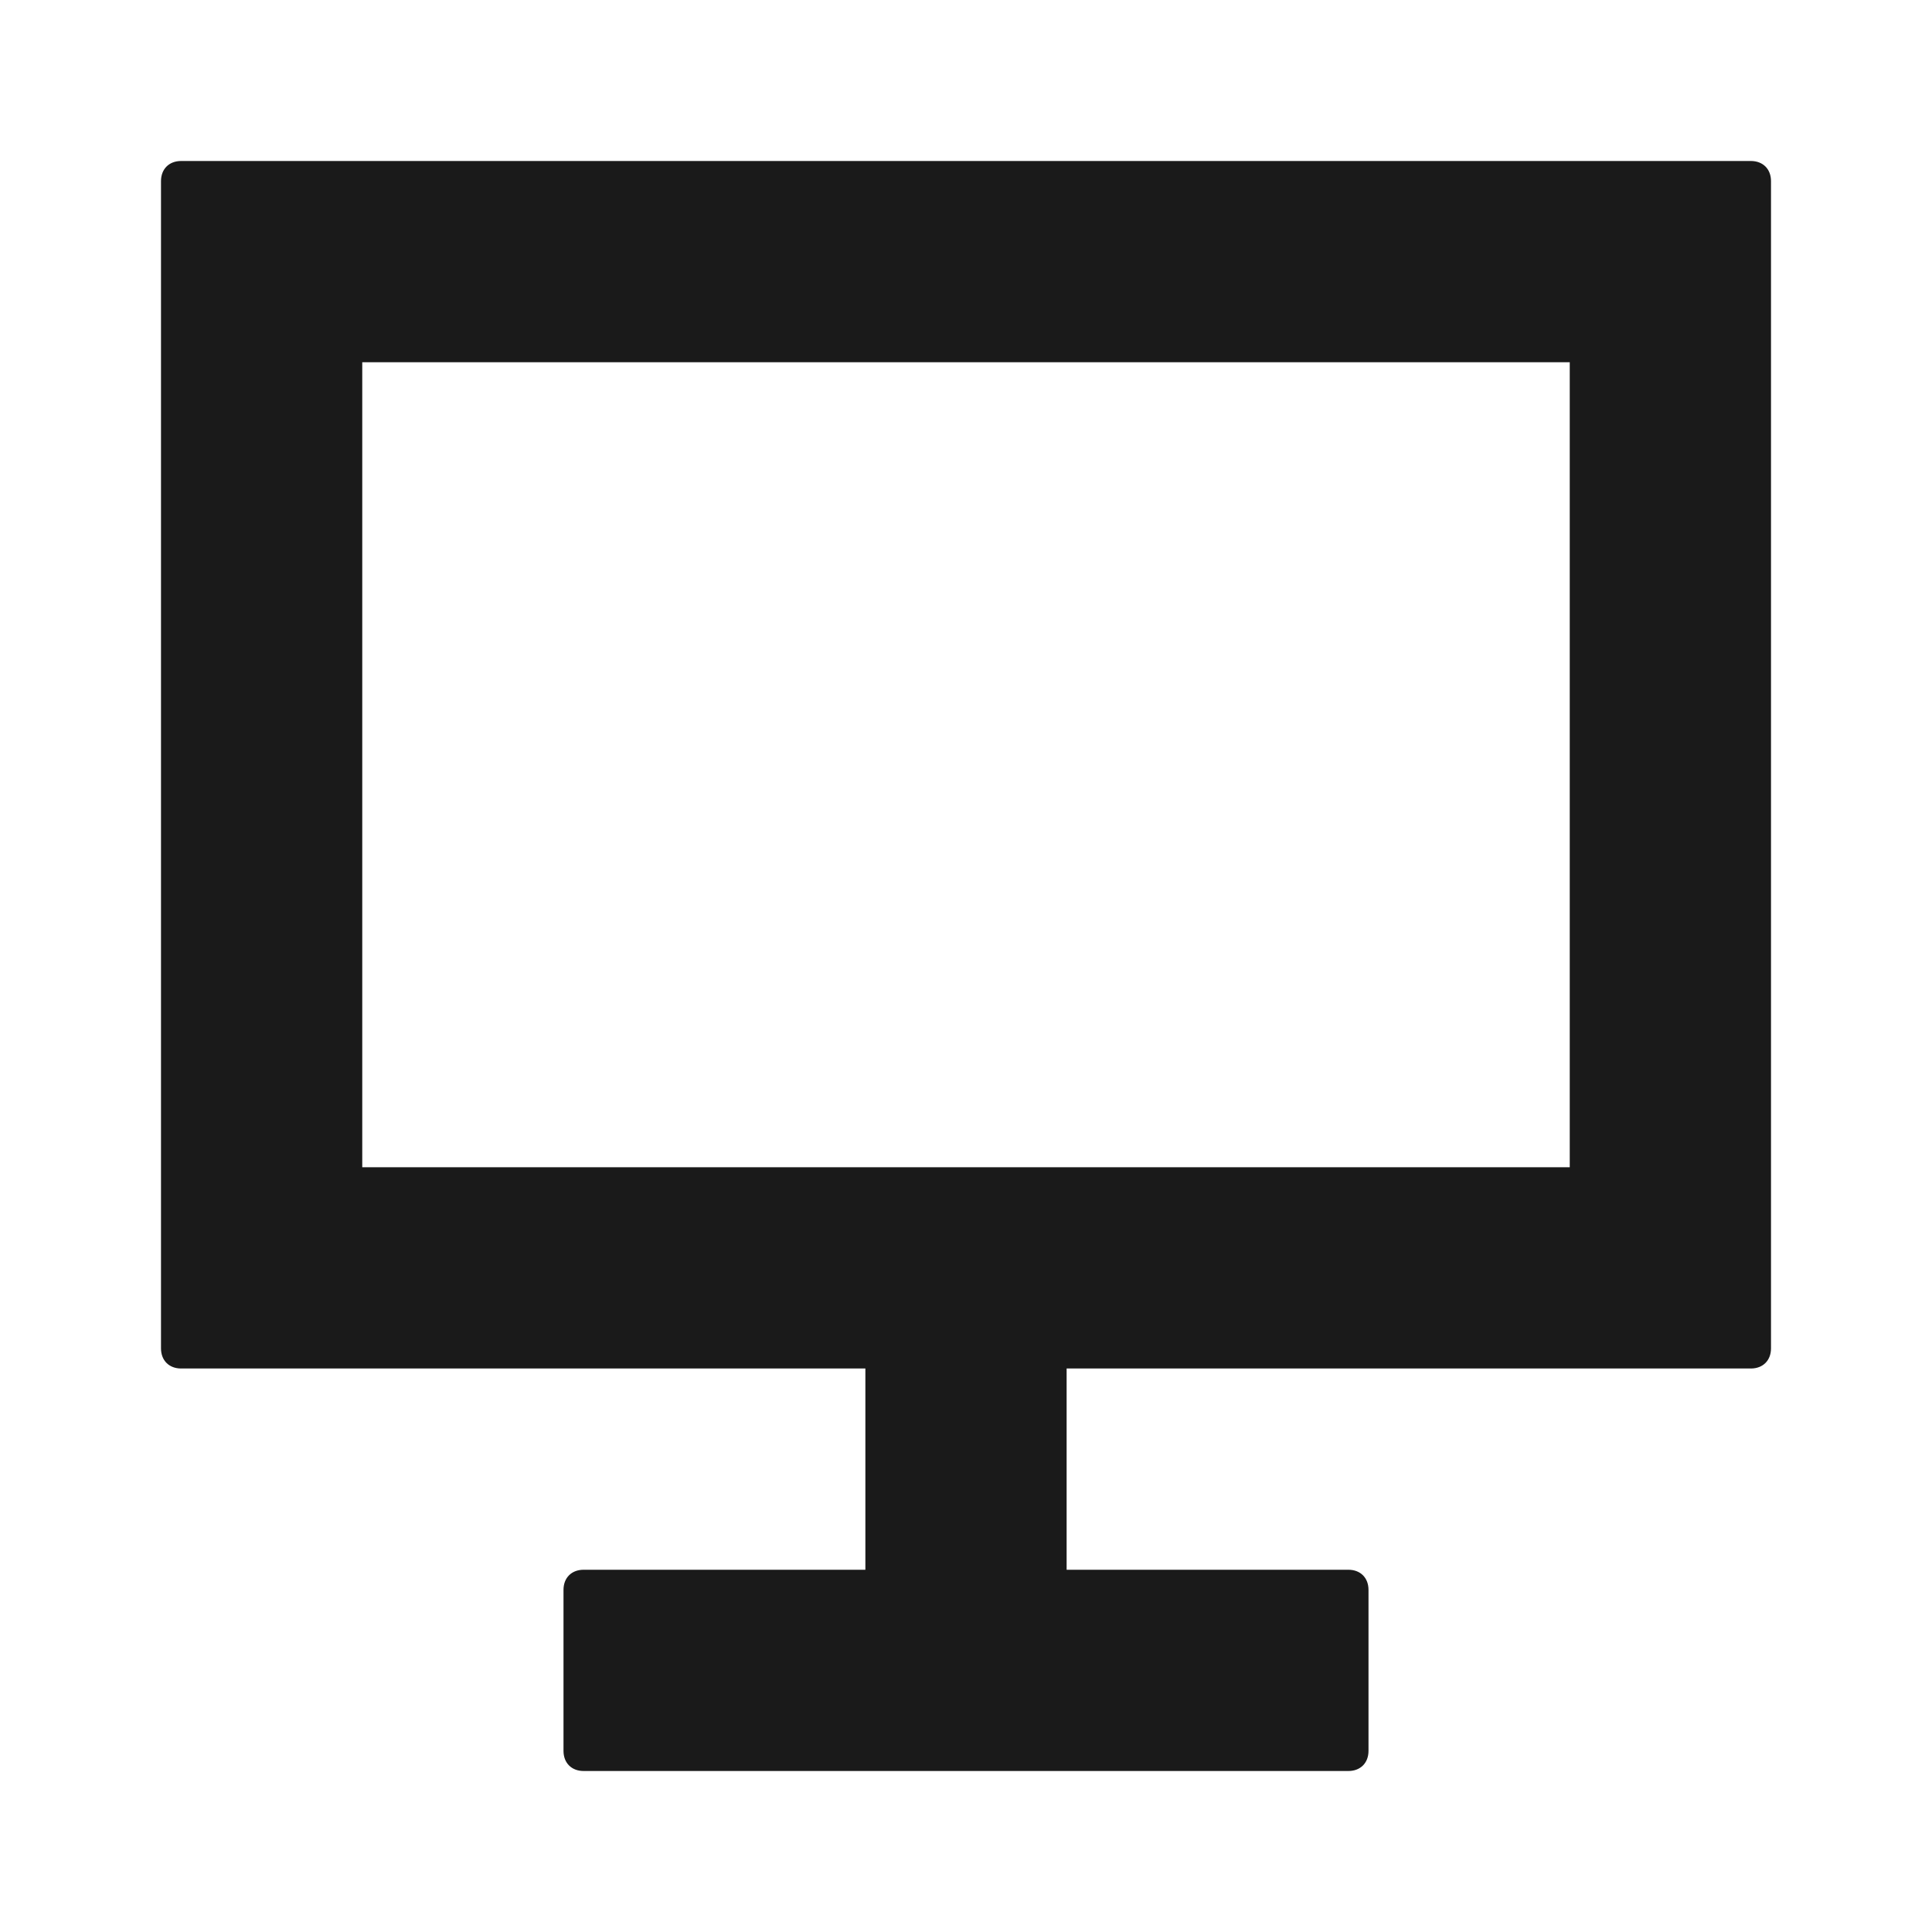
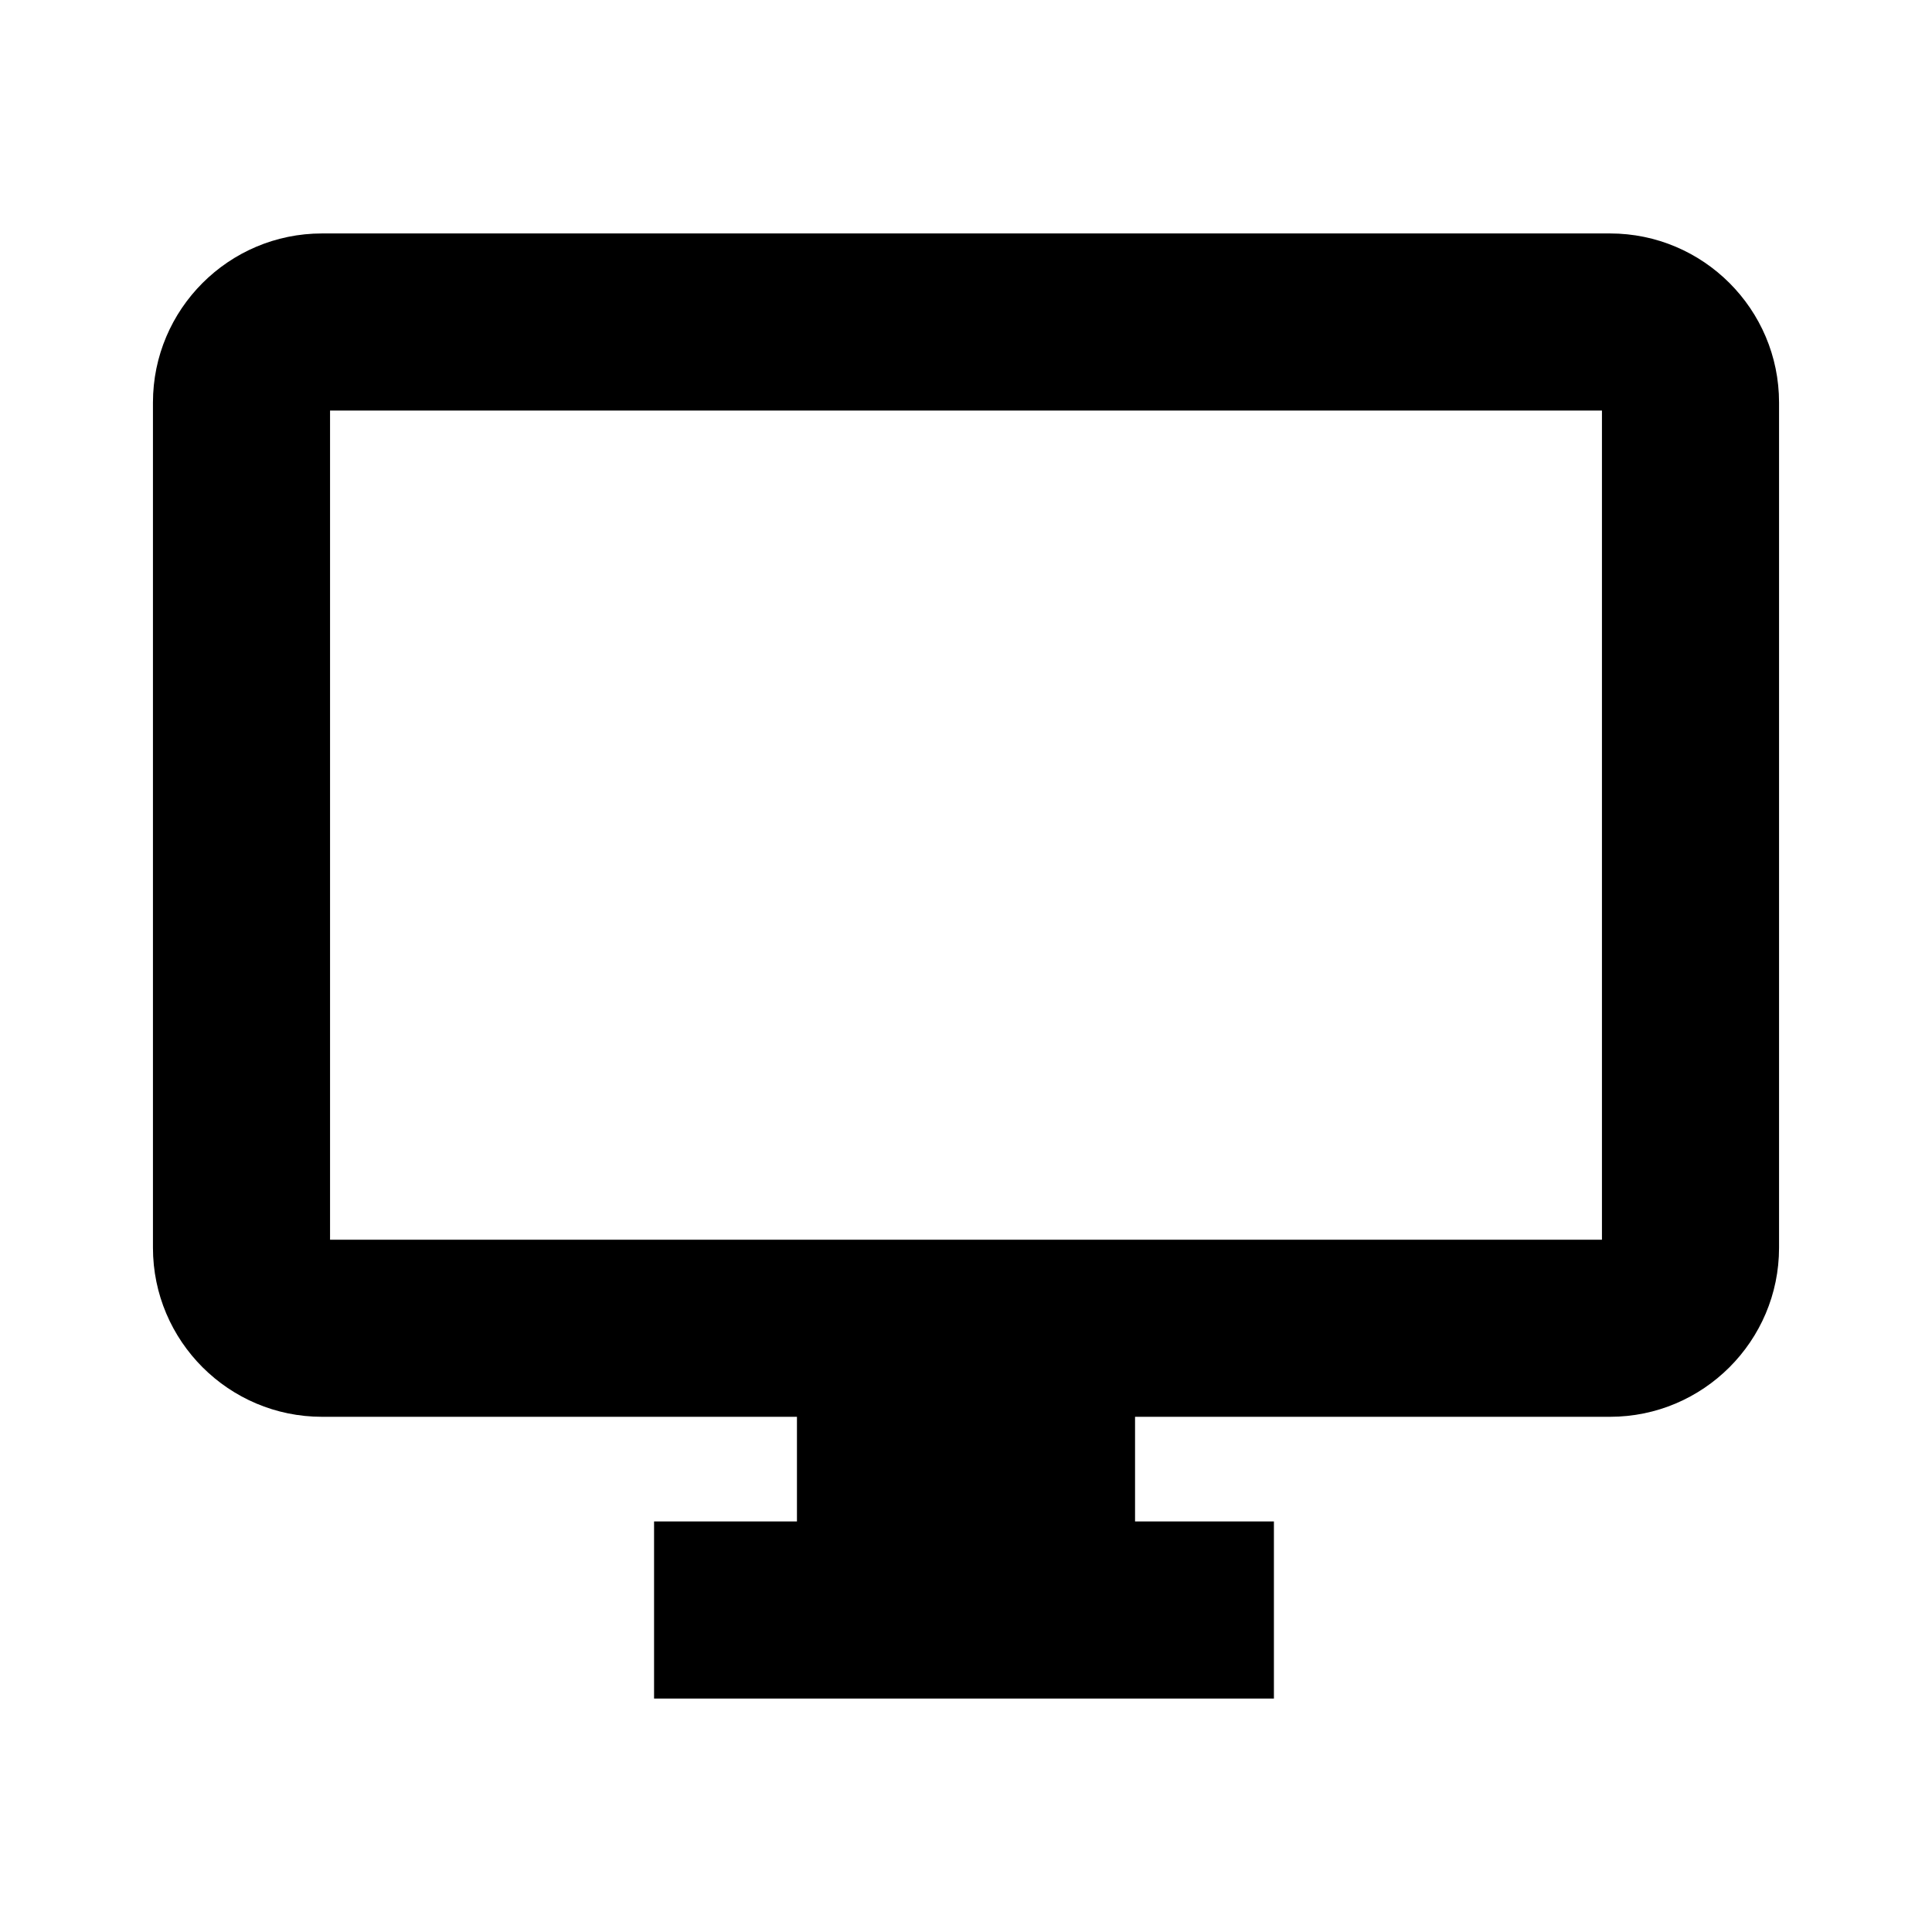
- <svg xmlns="http://www.w3.org/2000/svg" width="24" height="24" fill="none">
-   <path d="M21.75 2H2.25C2.1 2 2 2.1 2 2.25v14.5c0 .15.1.25.25.25h8.5v2.5h-3.5c-.15 0-.25.1-.25.25v2c0 .15.1.25.25.25h9.5c.15 0 .25-.1.25-.25v-2c0-.15-.1-.25-.25-.25h-3.5V17h8.5c.15 0 .25-.1.25-.25V2.25c0-.15-.1-.25-.25-.25ZM19.5 14.5h-15v-10h15v10Z" fill="#1A1A1A" />
+ <svg xmlns="http://www.w3.org/2000/svg" viewBox="0 0 480 480">
+   <path d="M162.5 422v-44H198v-26H80c-23.16 0-42-18.84-42-42V100c0-23.16 18.84-42 42-42h320c23.16 0 42 18.84 42 42v210c0 23.16-18.84 42-42 42H282v26h34.5v44h-154ZM398 308V102H82v206h316Z" />
</svg>
